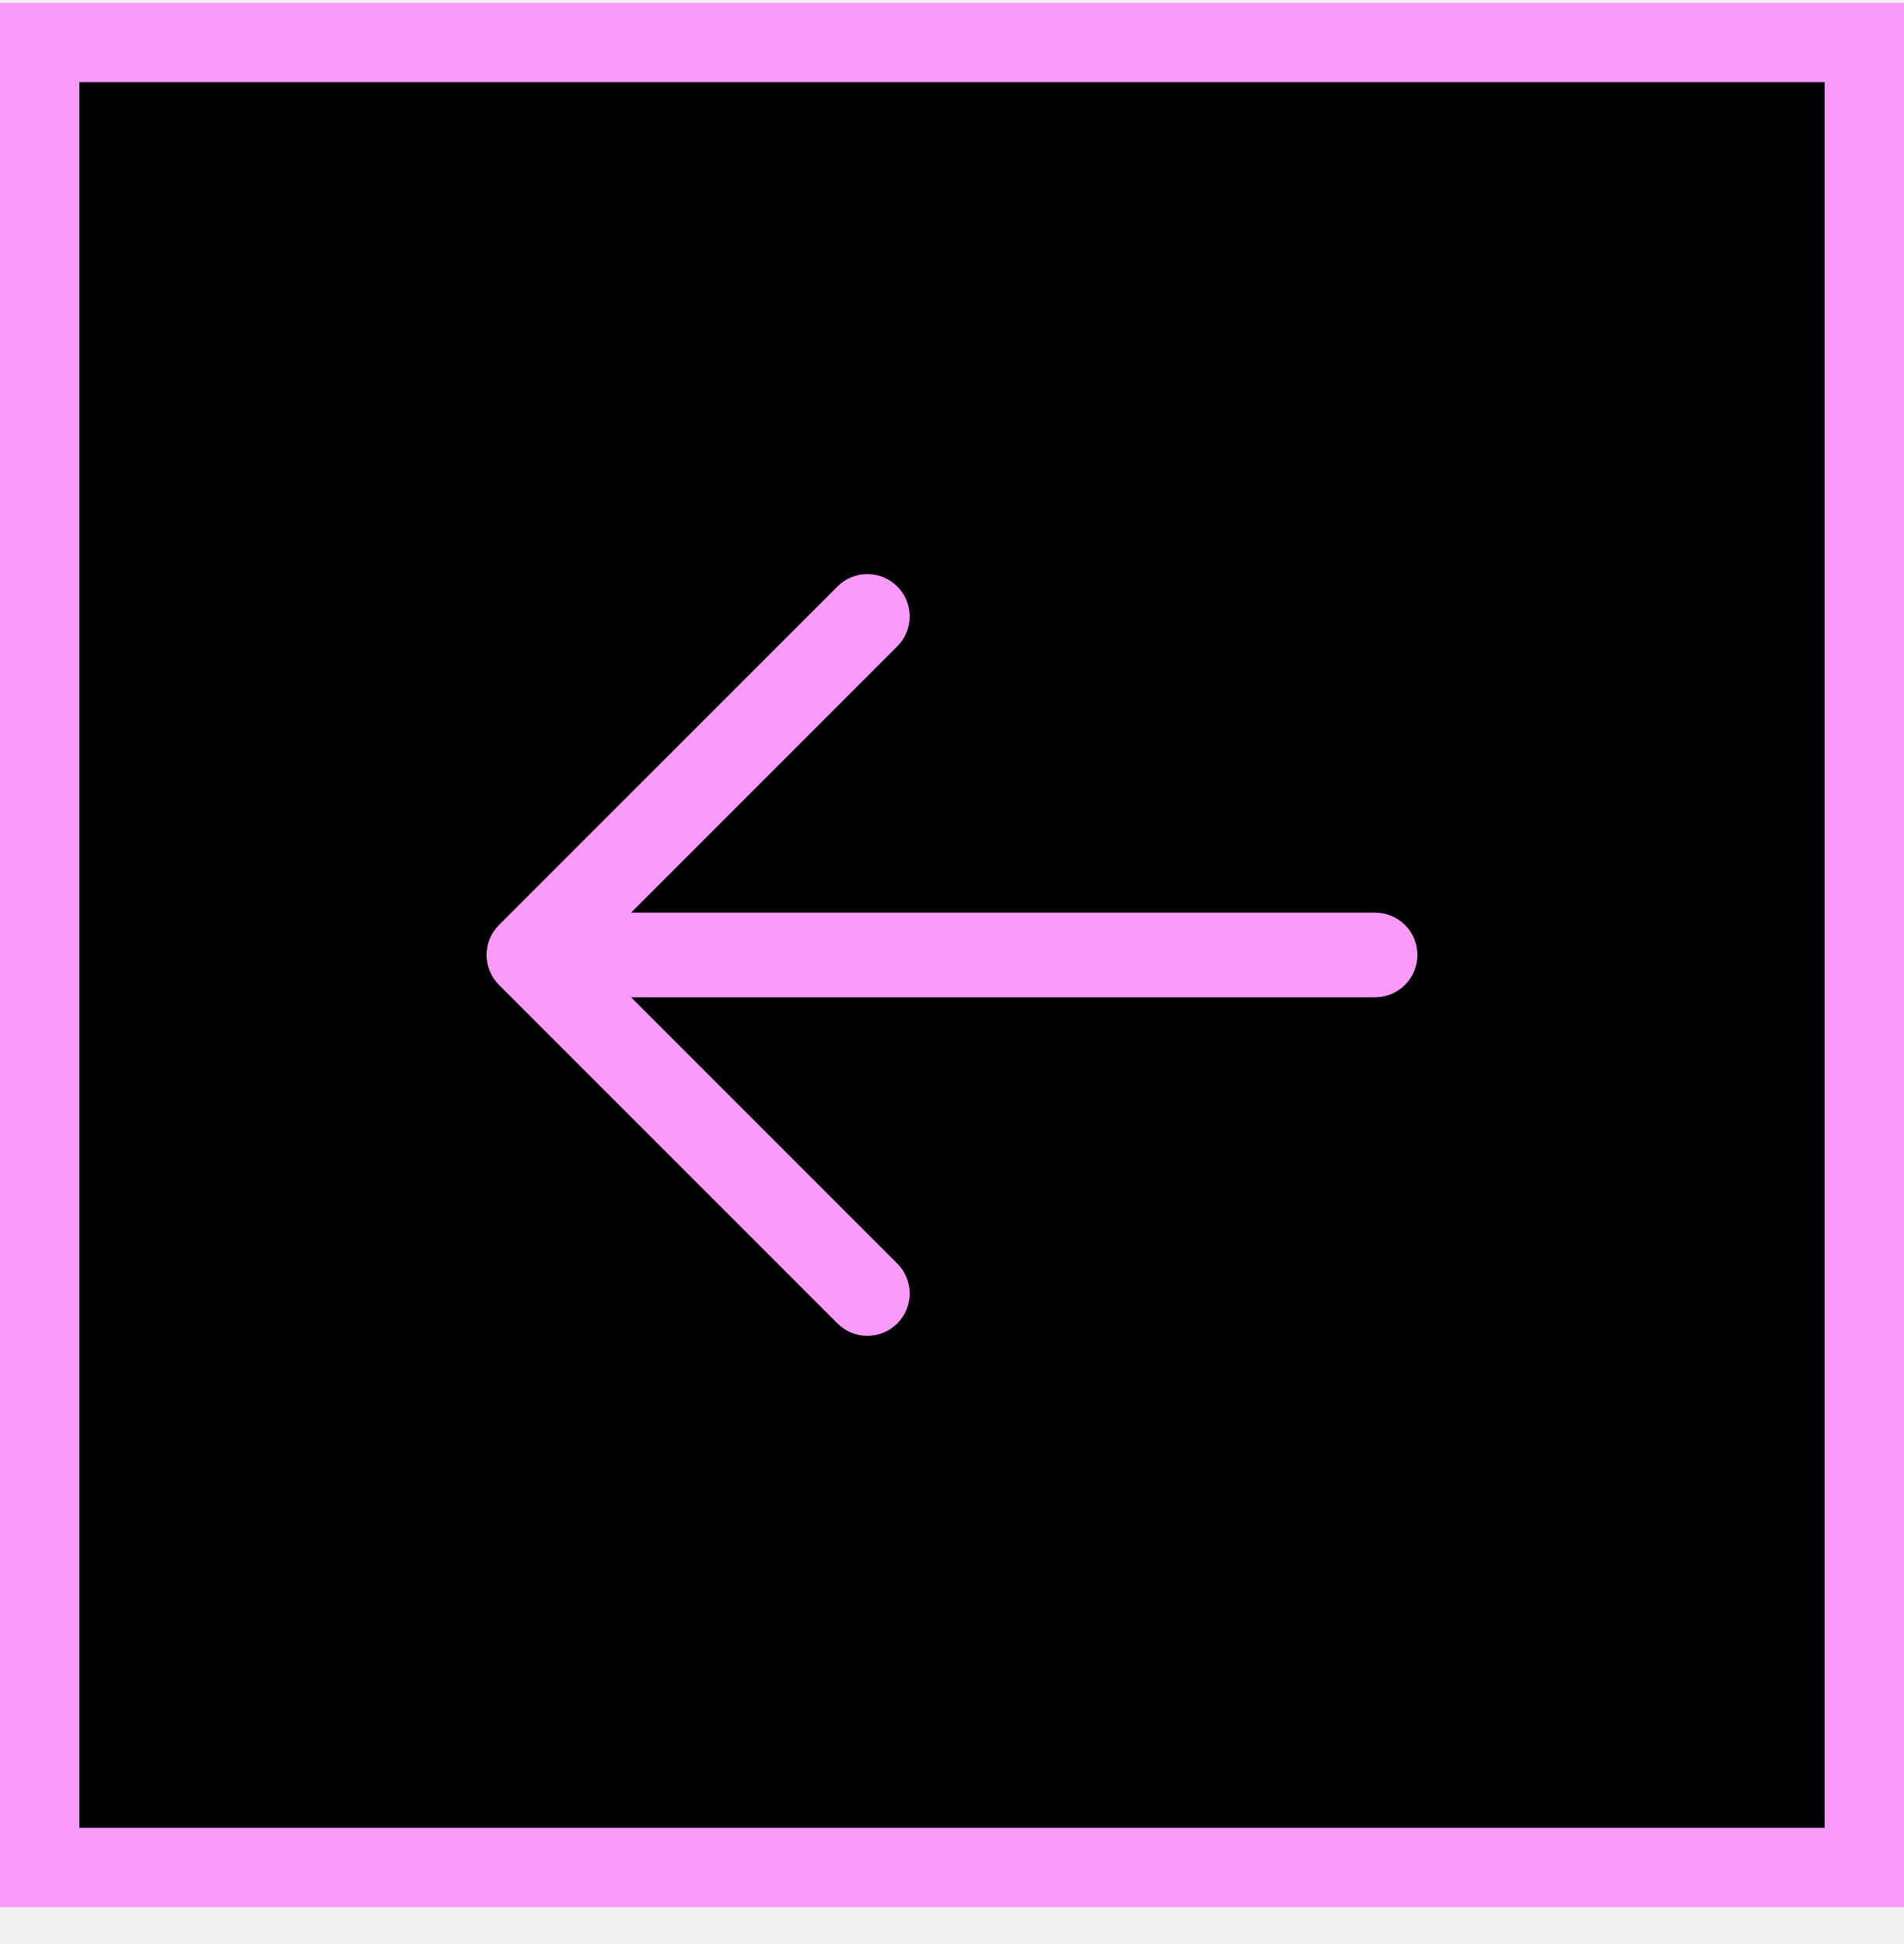
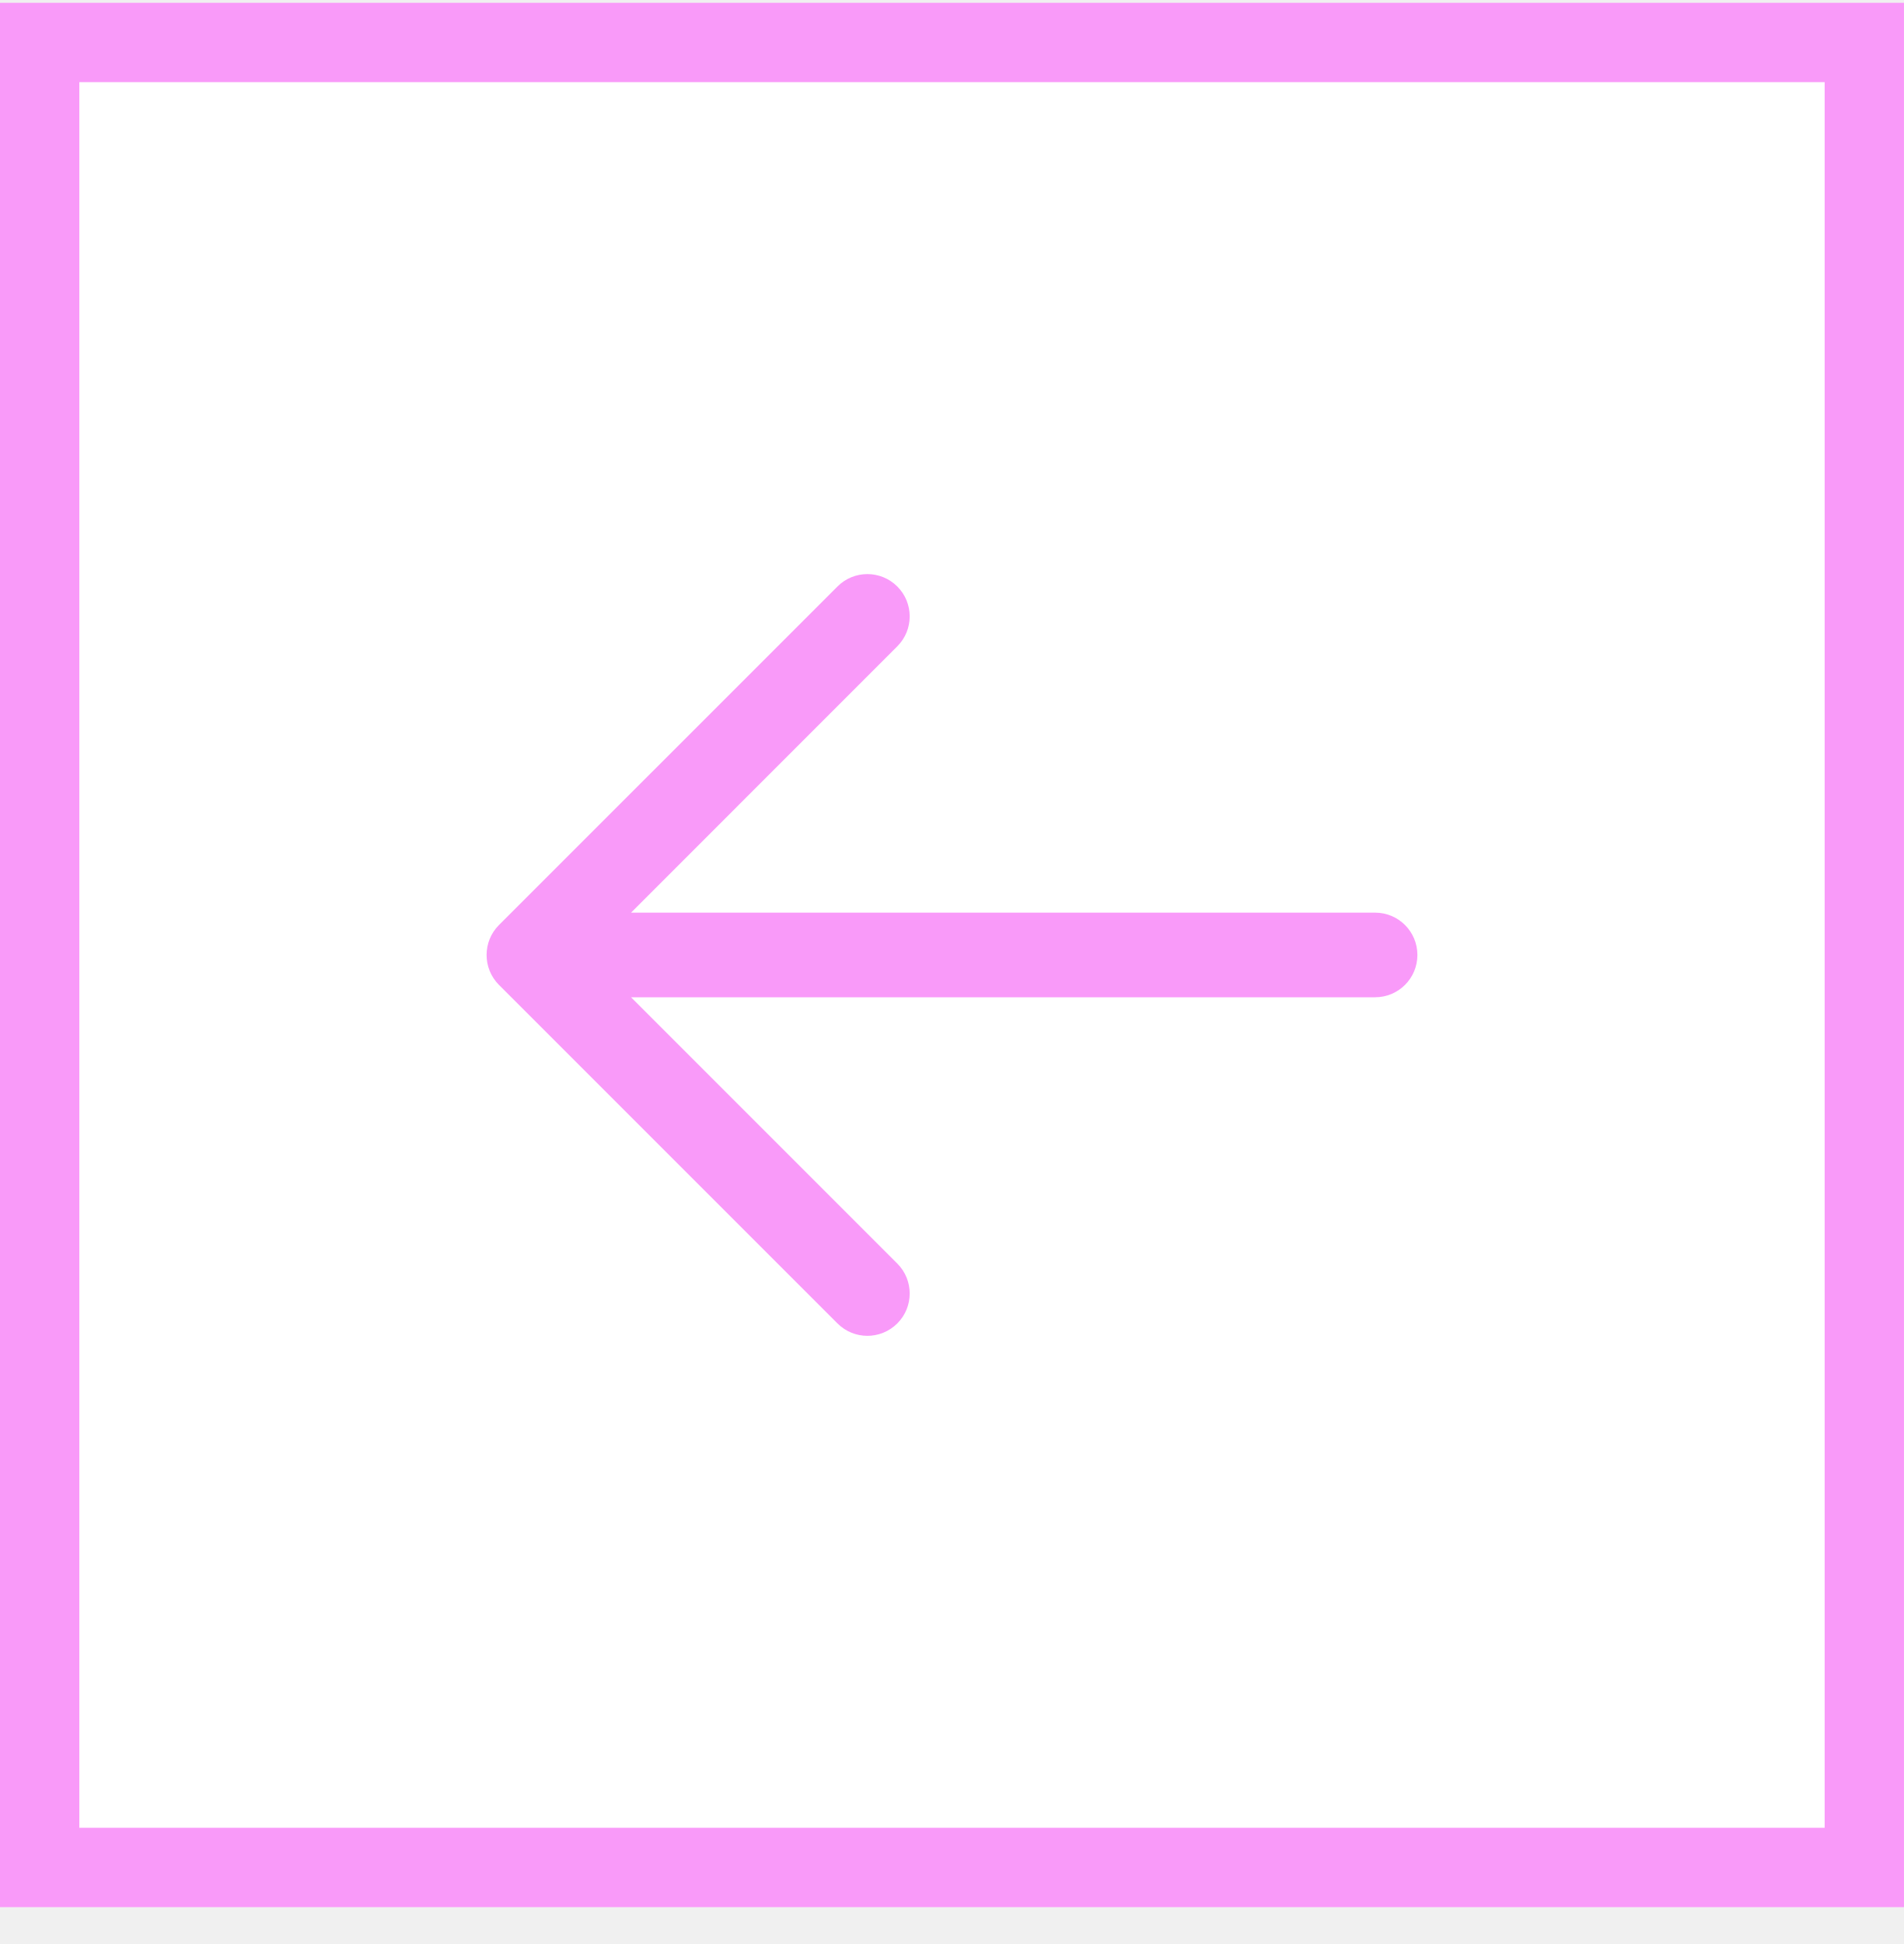
<svg xmlns="http://www.w3.org/2000/svg" width="48" height="49" viewBox="0 0 48 49" fill="none">
-   <rect x="-1" y="1" width="46" height="46" transform="matrix(-1 0 0 1 46 0.0705566)" fill="black" />
+   <rect x="-1" y="1" width="46" height="46" transform="matrix(-1 0 0 1 46 0.0705566)" fill="white" />
  <rect x="-1" y="1" width="46" height="46" transform="matrix(-1 0 0 1 46 0.0705566)" stroke="#F99AF9" stroke-width="2" />
  <path fill-rule="evenodd" clip-rule="evenodd" d="M22.621 14.783C22.204 14.366 21.529 14.366 21.113 14.783L12.579 23.316C12.163 23.733 12.163 24.408 12.579 24.825L21.113 33.358C21.529 33.775 22.204 33.775 22.621 33.358C23.038 32.941 23.038 32.266 22.621 31.849L15.909 25.137H34.667C35.256 25.137 35.733 24.66 35.733 24.07C35.733 23.481 35.256 23.004 34.667 23.004H15.909L22.621 16.291C23.038 15.875 23.038 15.199 22.621 14.783Z" fill="#F99AF9" />
</svg>
